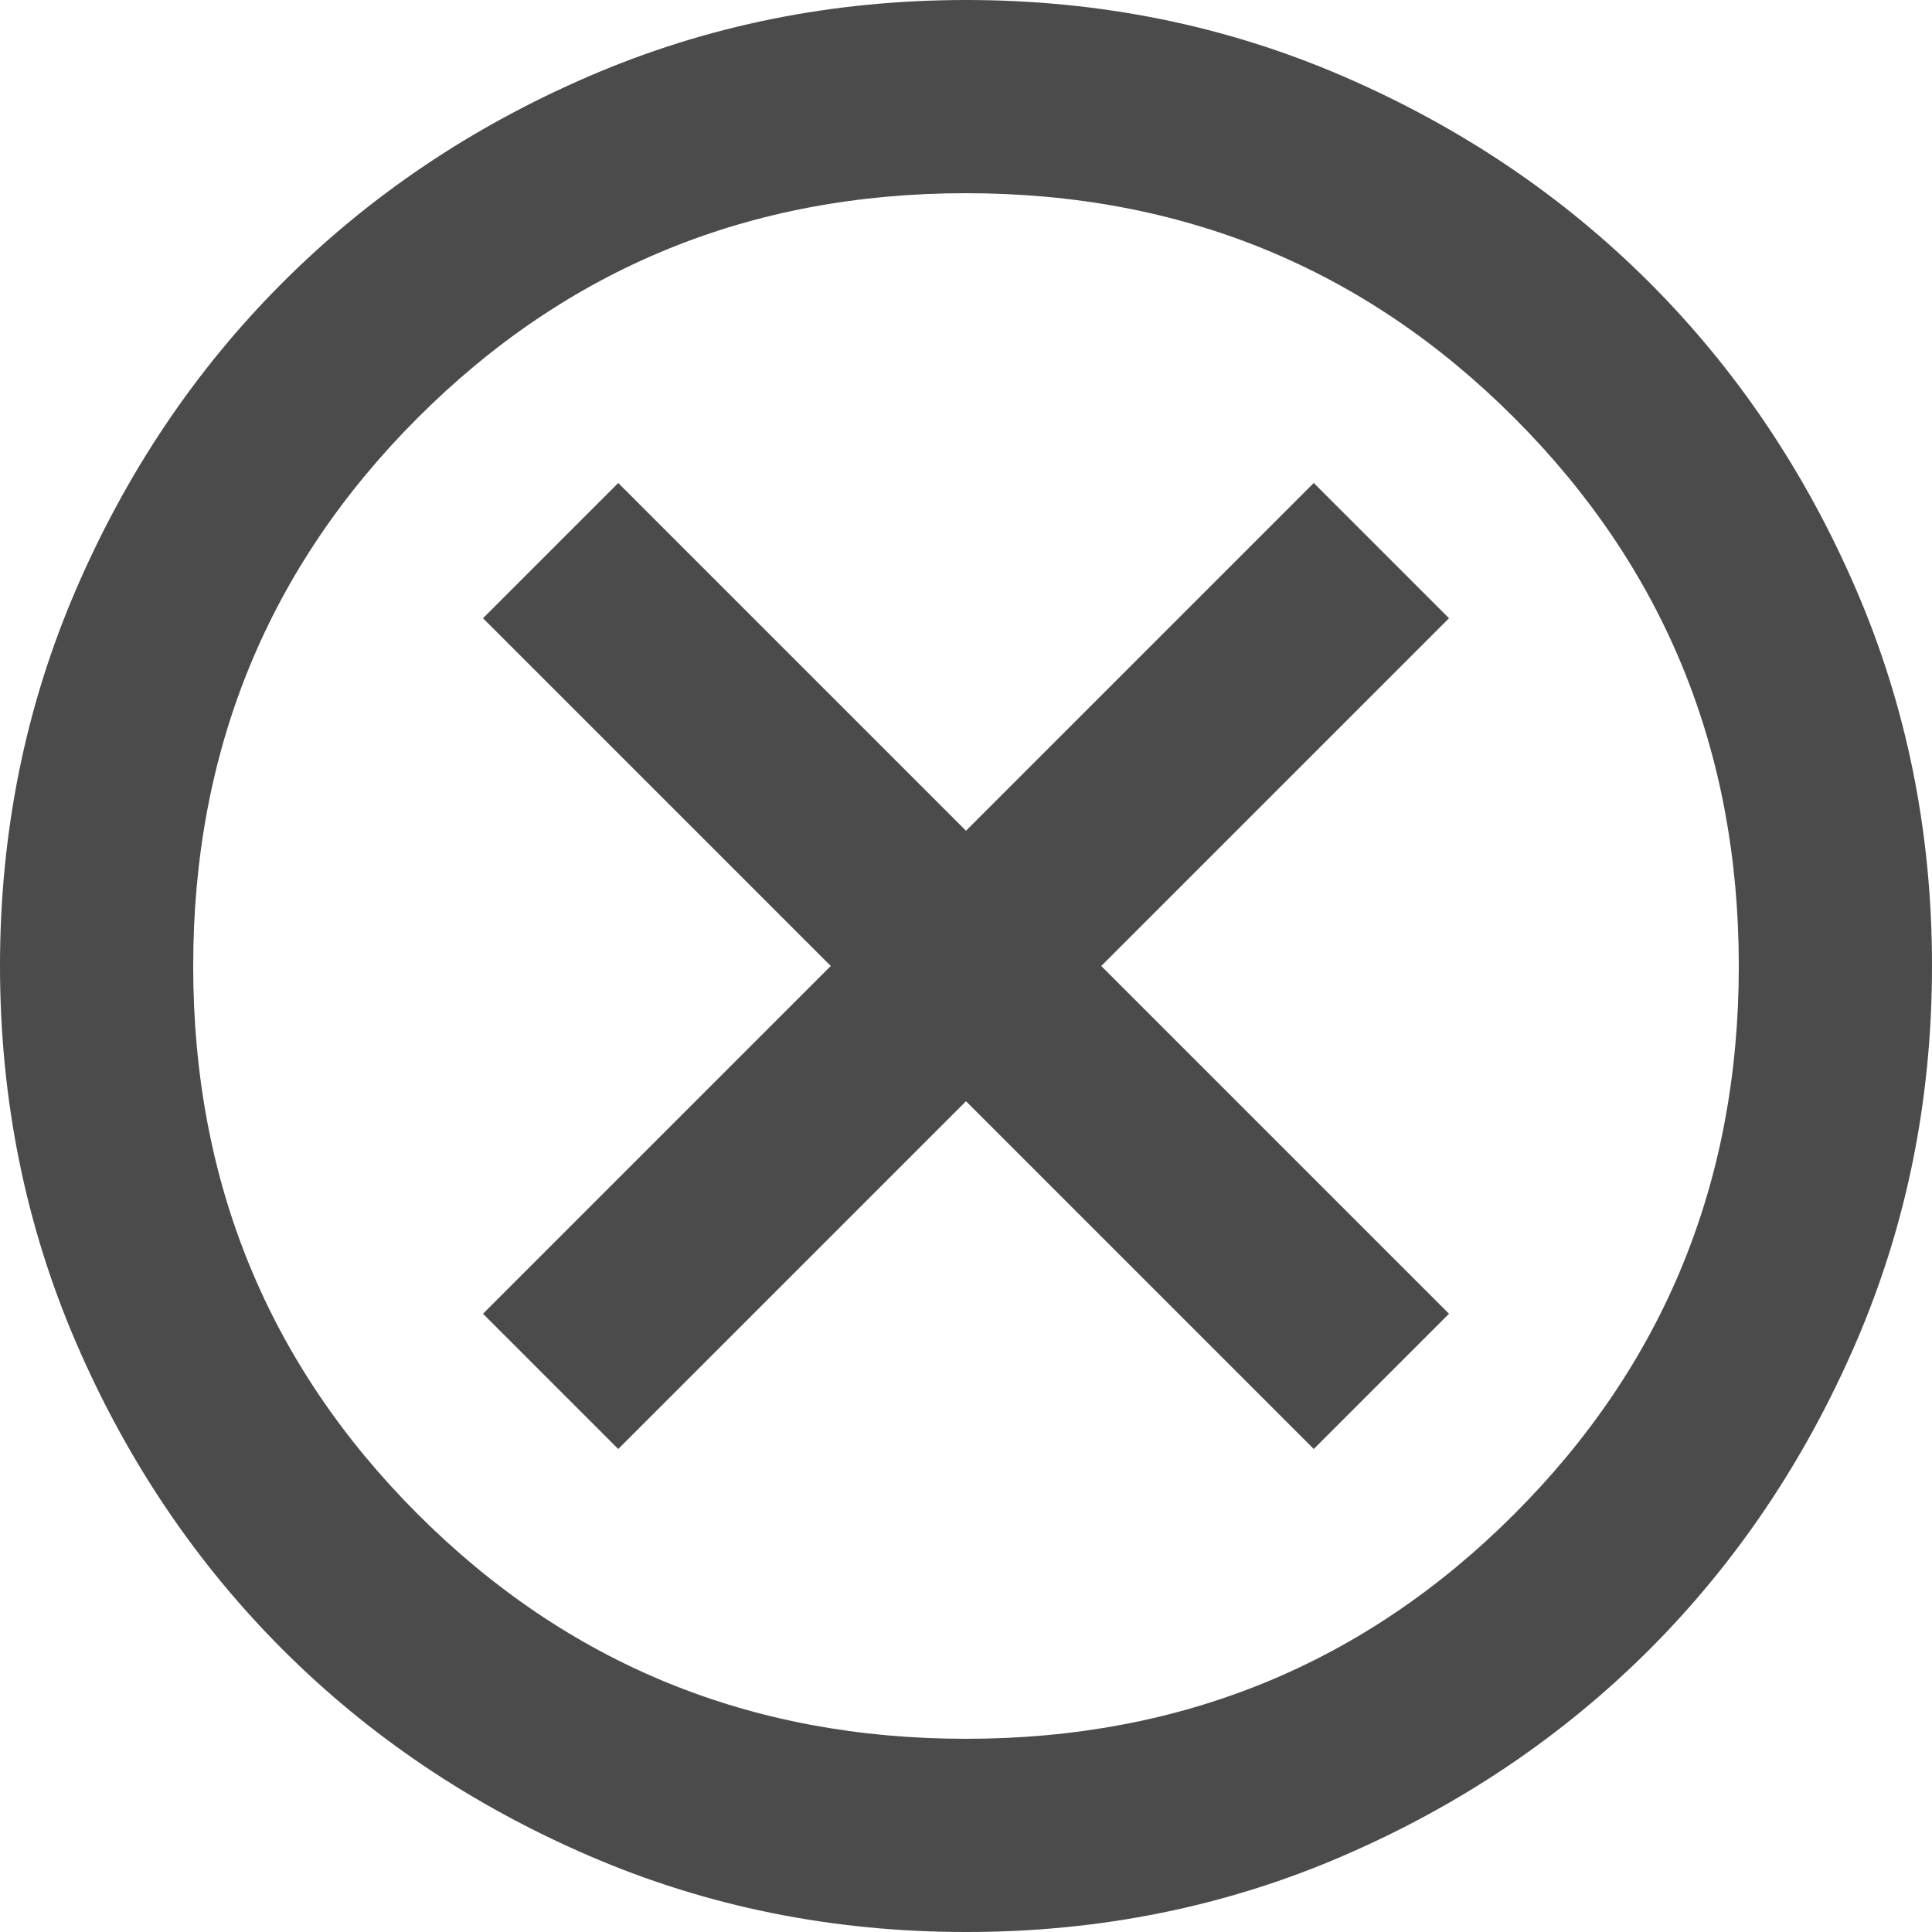
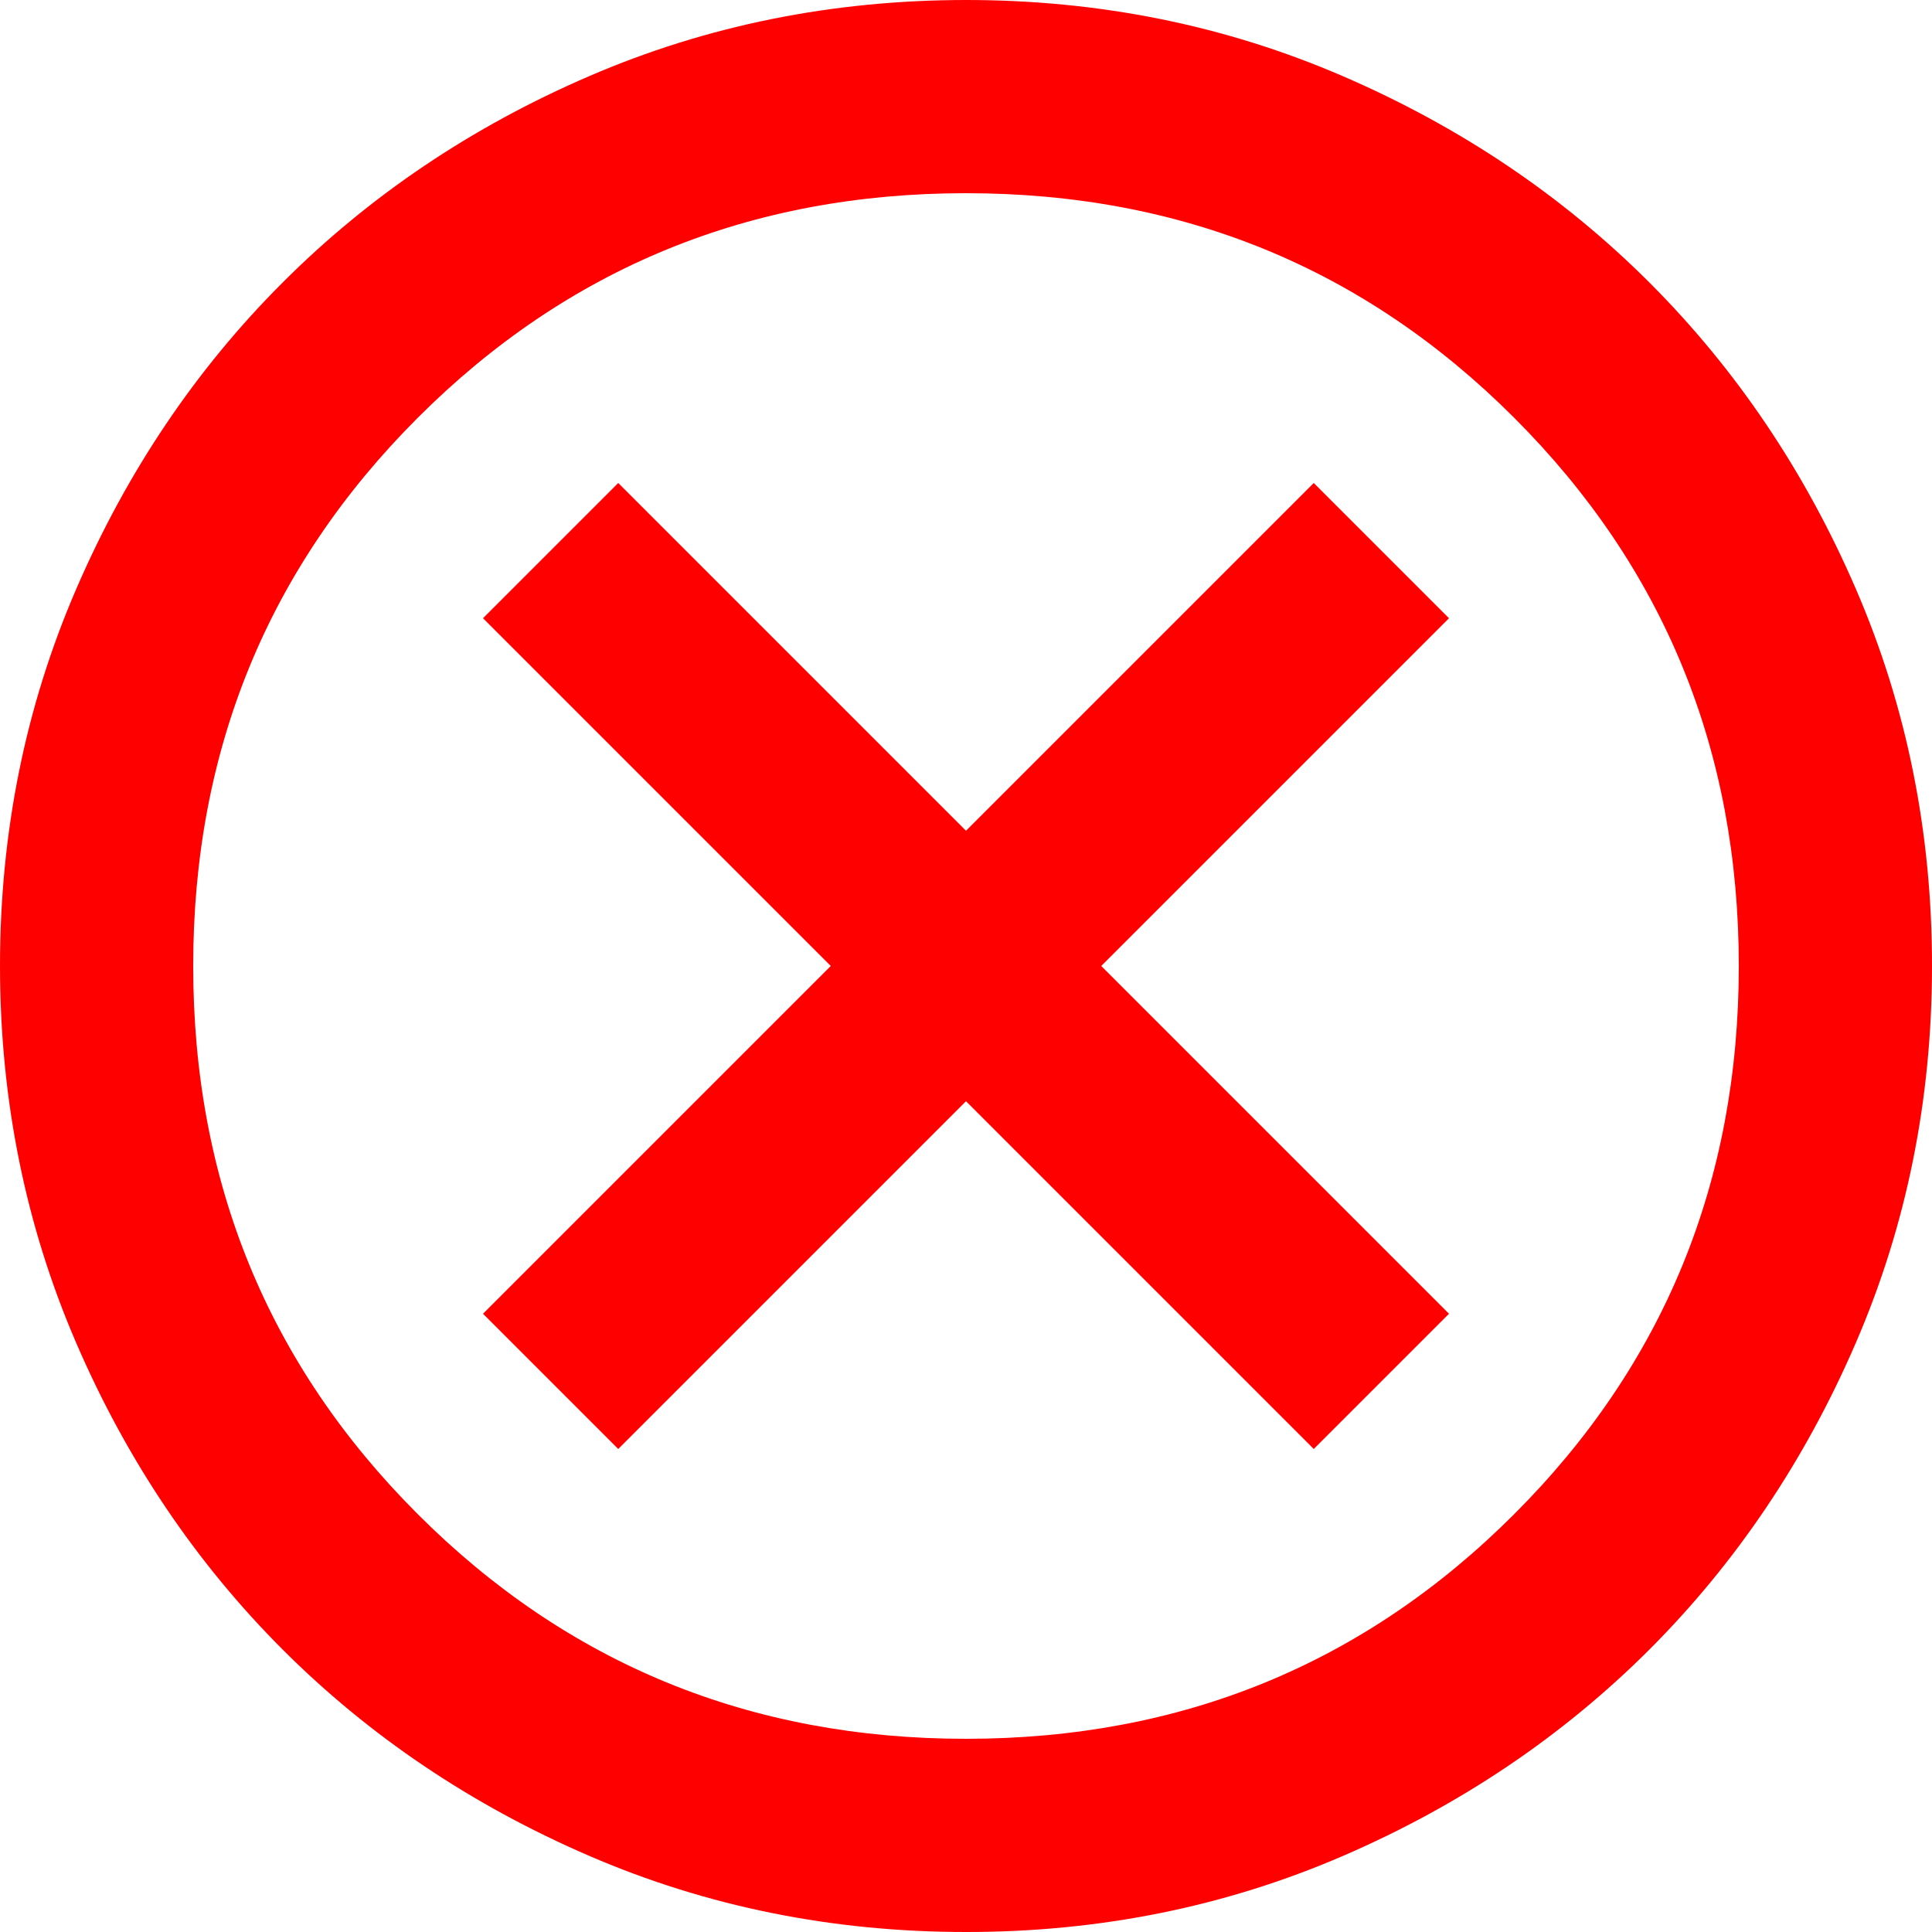
<svg xmlns="http://www.w3.org/2000/svg" width="30" height="30" viewBox="0 0 30 30" fill="none">
-   <path d="M9.6 22.5L15 17.1L20.4 22.5L22.5 20.4L17.1 15L22.5 9.6L20.4 7.5L15 12.9L9.6 7.5L7.5 9.6L12.9 15L7.5 20.4L9.6 22.5ZM15 30C12.925 30 10.975 29.606 9.15 28.818C7.325 28.03 5.737 26.962 4.388 25.613C3.038 24.262 1.969 22.675 1.182 20.85C0.395 19.025 0.001 17.075 0 15C0 12.925 0.394 10.975 1.182 9.15C1.97 7.325 3.038 5.737 4.388 4.388C5.737 3.038 7.325 1.969 9.15 1.182C10.975 0.395 12.925 0.001 15 0C17.075 0 19.025 0.394 20.85 1.182C22.675 1.97 24.262 3.038 25.613 4.388C26.962 5.737 28.032 7.325 28.82 9.15C29.608 10.975 30.001 12.925 30 15C30 17.075 29.606 19.025 28.818 20.85C28.03 22.675 26.962 24.262 25.613 25.613C24.262 26.962 22.675 28.032 20.85 28.82C19.025 29.608 17.075 30.001 15 30ZM15 27C18.35 27 21.188 25.837 23.512 23.512C25.837 21.188 27 18.35 27 15C27 11.65 25.837 8.812 23.512 6.487C21.188 4.162 18.35 3 15 3C11.65 3 8.812 4.162 6.487 6.487C4.162 8.812 3 11.65 3 15C3 18.35 4.162 21.188 6.487 23.512C8.812 25.837 11.65 27 15 27Z" fill="#4B4B4B" />
+   <path d="M9.6 22.5L15 17.1L20.4 22.5L22.5 20.4L17.1 15L22.5 9.6L20.4 7.5L15 12.9L9.6 7.5L7.5 9.6L12.9 15L7.5 20.4L9.6 22.5ZM15 30C12.925 30 10.975 29.606 9.15 28.818C7.325 28.03 5.737 26.962 4.388 25.613C3.038 24.262 1.969 22.675 1.182 20.85C0.395 19.025 0.001 17.075 0 15C0 12.925 0.394 10.975 1.182 9.15C1.97 7.325 3.038 5.737 4.388 4.388C5.737 3.038 7.325 1.969 9.15 1.182C10.975 0.395 12.925 0.001 15 0C17.075 0 19.025 0.394 20.85 1.182C22.675 1.97 24.262 3.038 25.613 4.388C26.962 5.737 28.032 7.325 28.82 9.15C29.608 10.975 30.001 12.925 30 15C30 17.075 29.606 19.025 28.818 20.85C28.03 22.675 26.962 24.262 25.613 25.613C24.262 26.962 22.675 28.032 20.85 28.82C19.025 29.608 17.075 30.001 15 30ZM15 27C18.35 27 21.188 25.837 23.512 23.512C25.837 21.188 27 18.35 27 15C27 11.65 25.837 8.812 23.512 6.487C21.188 4.162 18.35 3 15 3C11.65 3 8.812 4.162 6.487 6.487C4.162 8.812 3 11.65 3 15C3 18.35 4.162 21.188 6.487 23.512C8.812 25.837 11.65 27 15 27Z" fill="#FF0000" />
</svg>
